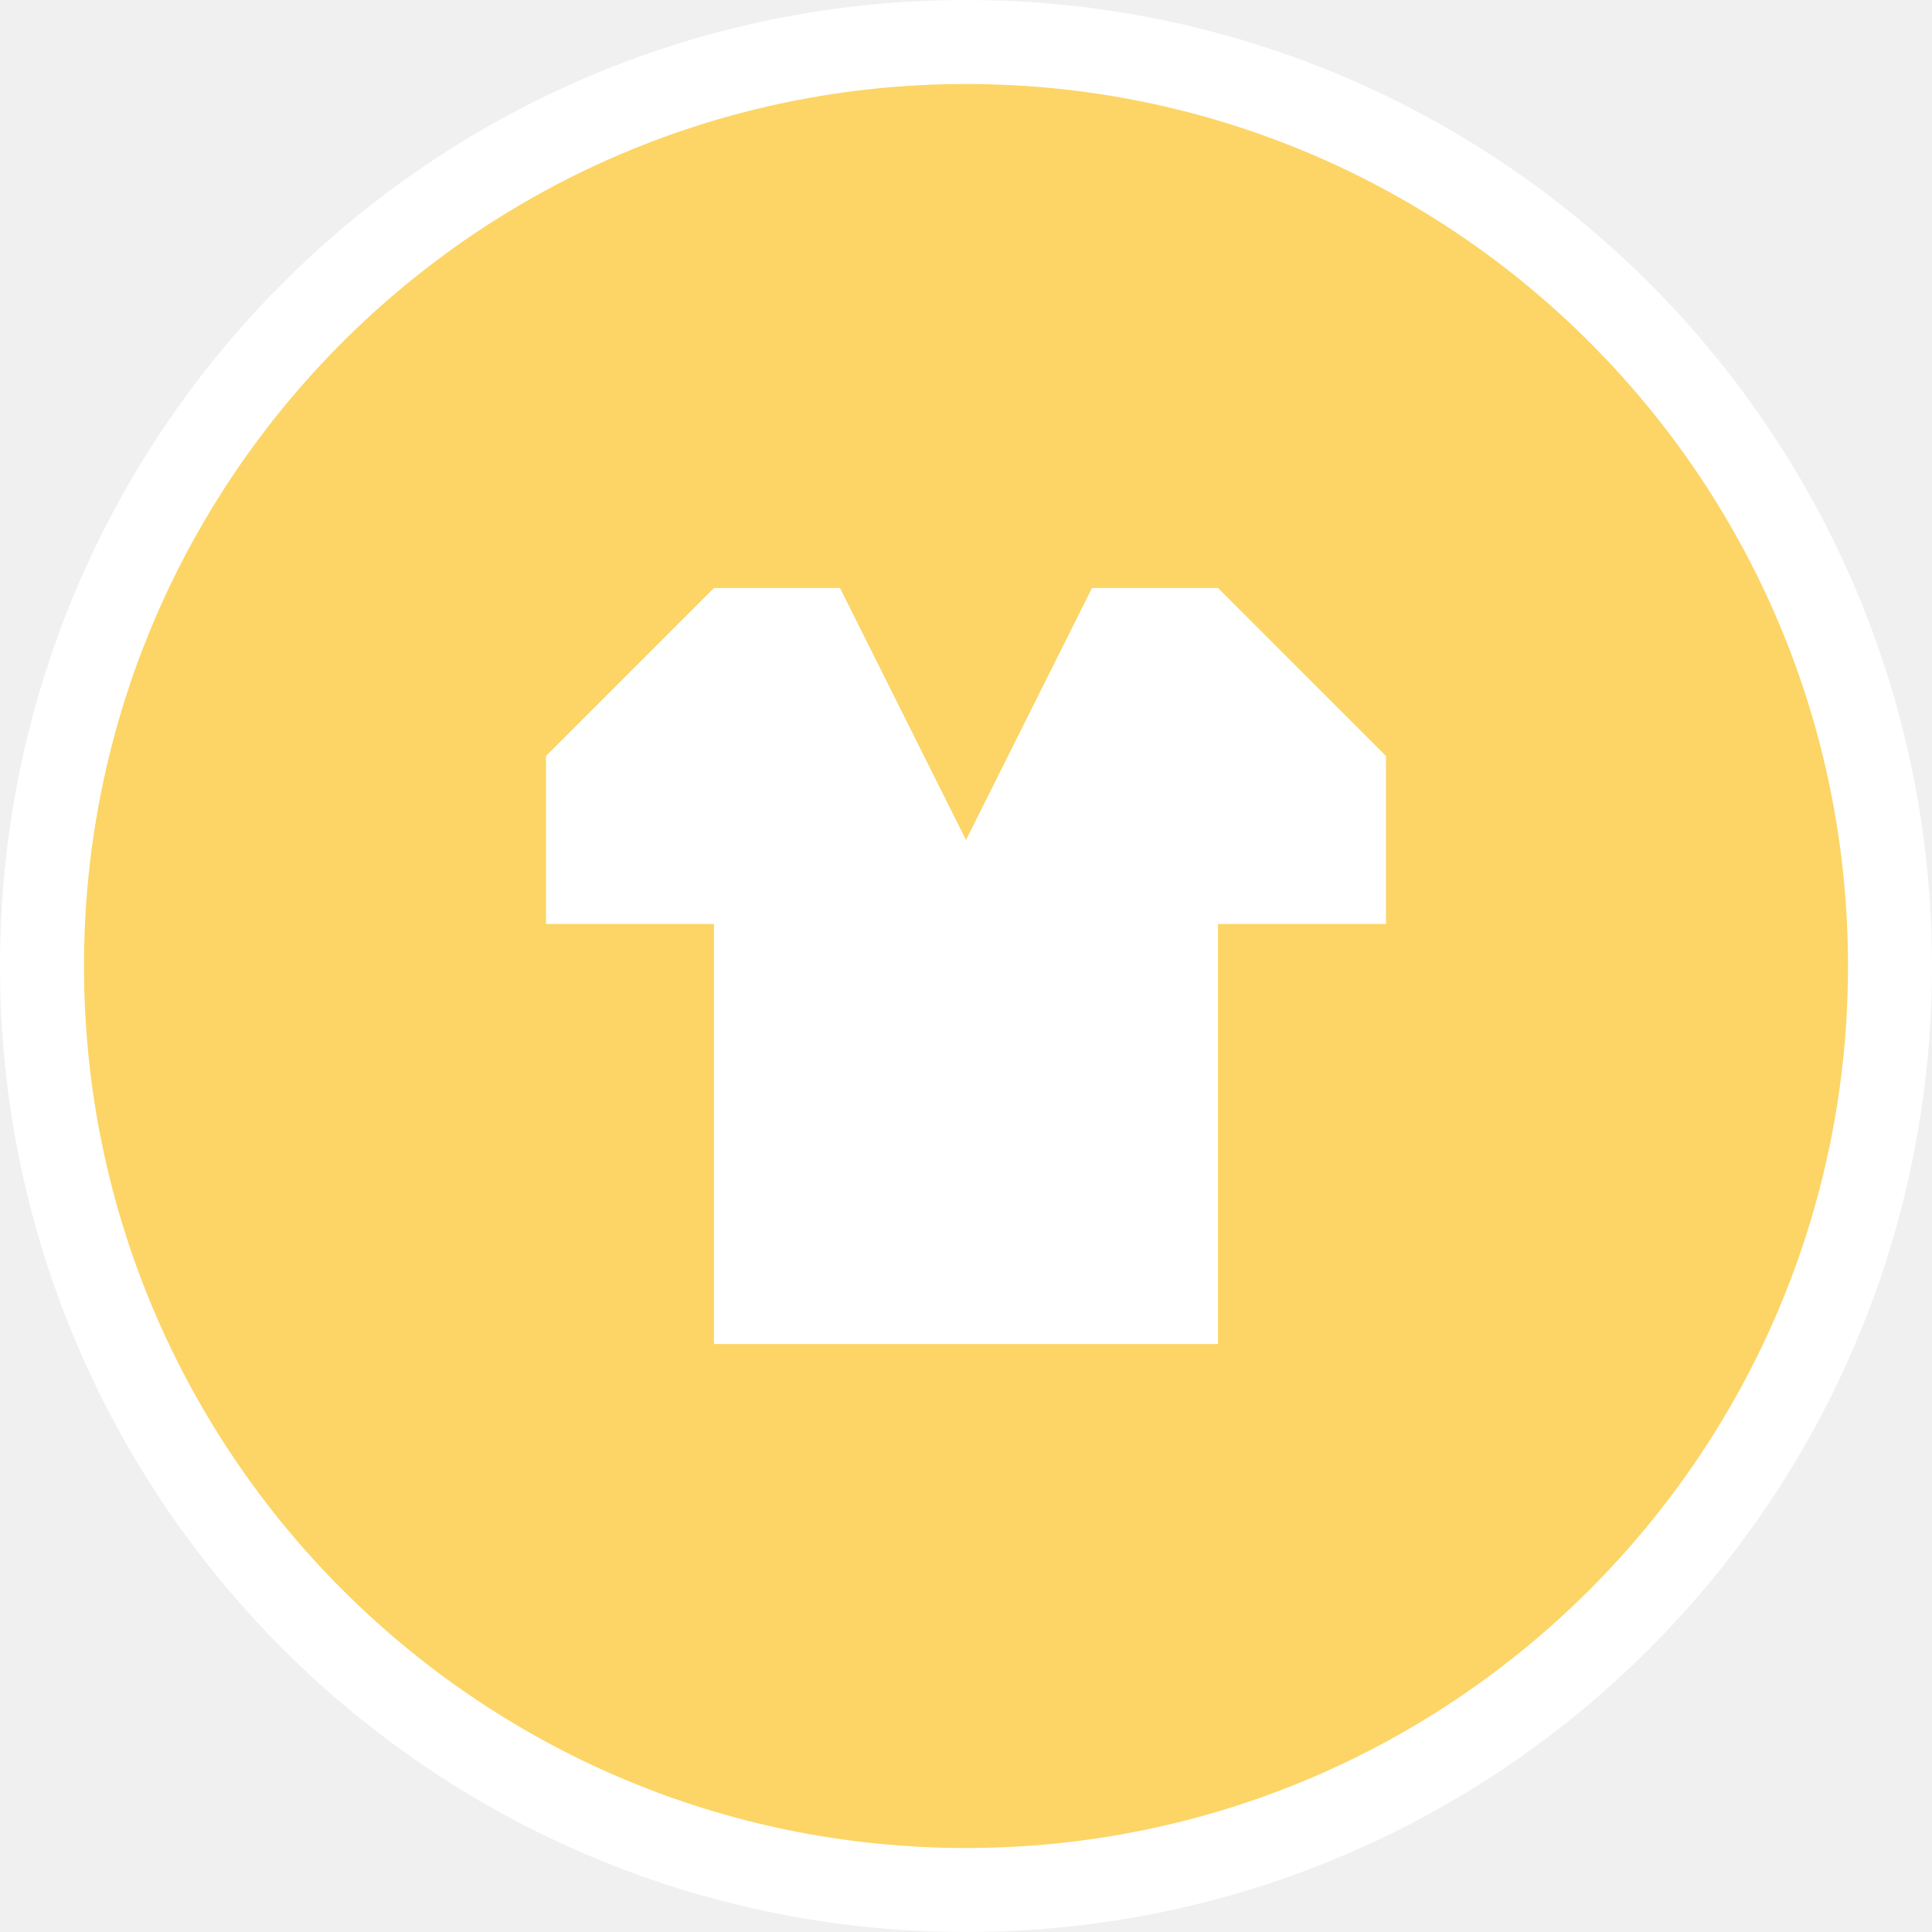
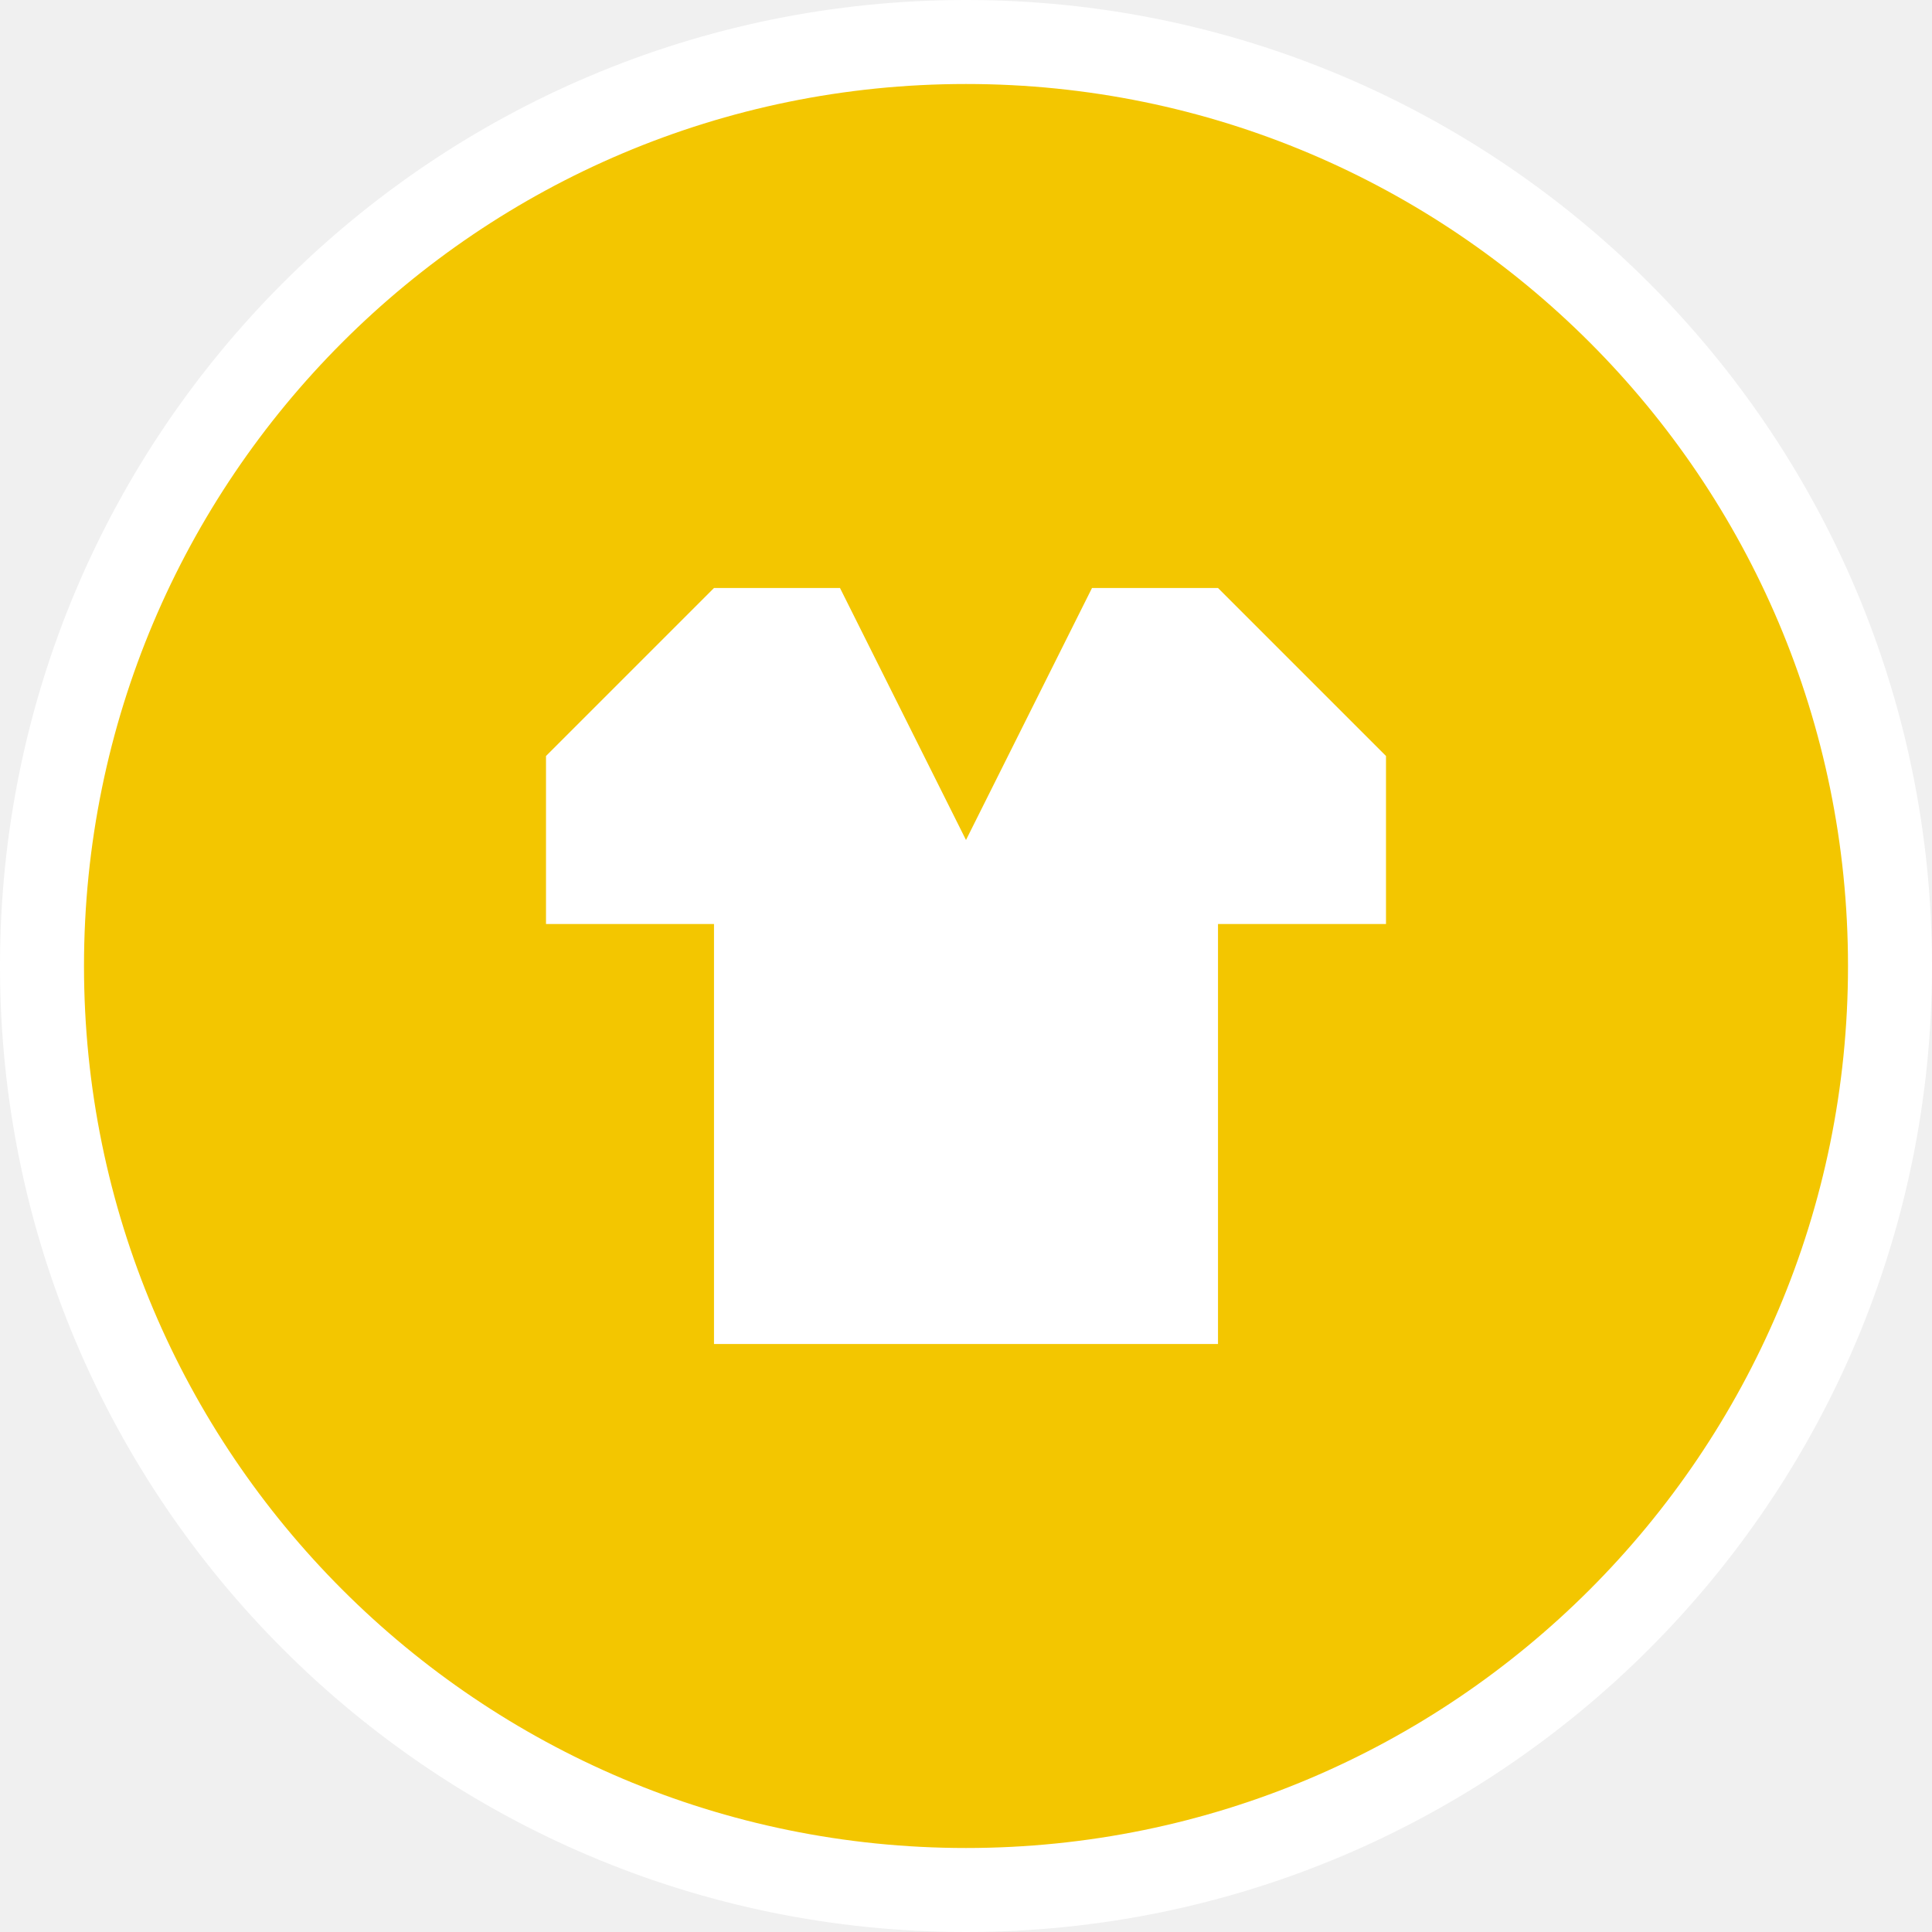
<svg xmlns="http://www.w3.org/2000/svg" viewBox="0 0 23 23" height="23" width="23">
  <rect fill="none" x="0" y="0" width="23" height="23" />
  <rect x="1" y="1" rx="10.5" ry="10.5" width="21" height="21" stroke="#ffffff" style="stroke-linejoin:round;stroke-miterlimit:4;" fill="#ffffff" stroke-width="2" />
-   <rect x="1" y="1" width="21" height="21" rx="10.5" ry="10.5" fill="#fcd566" />
+   <rect x="1" y="1" width="21" height="21" rx="10.5" ry="10.5" fill="#F3C600" />
  <path fill="#ffffff" transform="translate(6 6)" d="  M2.5,1l-2,2v2h2v5h6V5h2V3l-2-2H7L5.5,4L4,1H2.5z" />
</svg>
